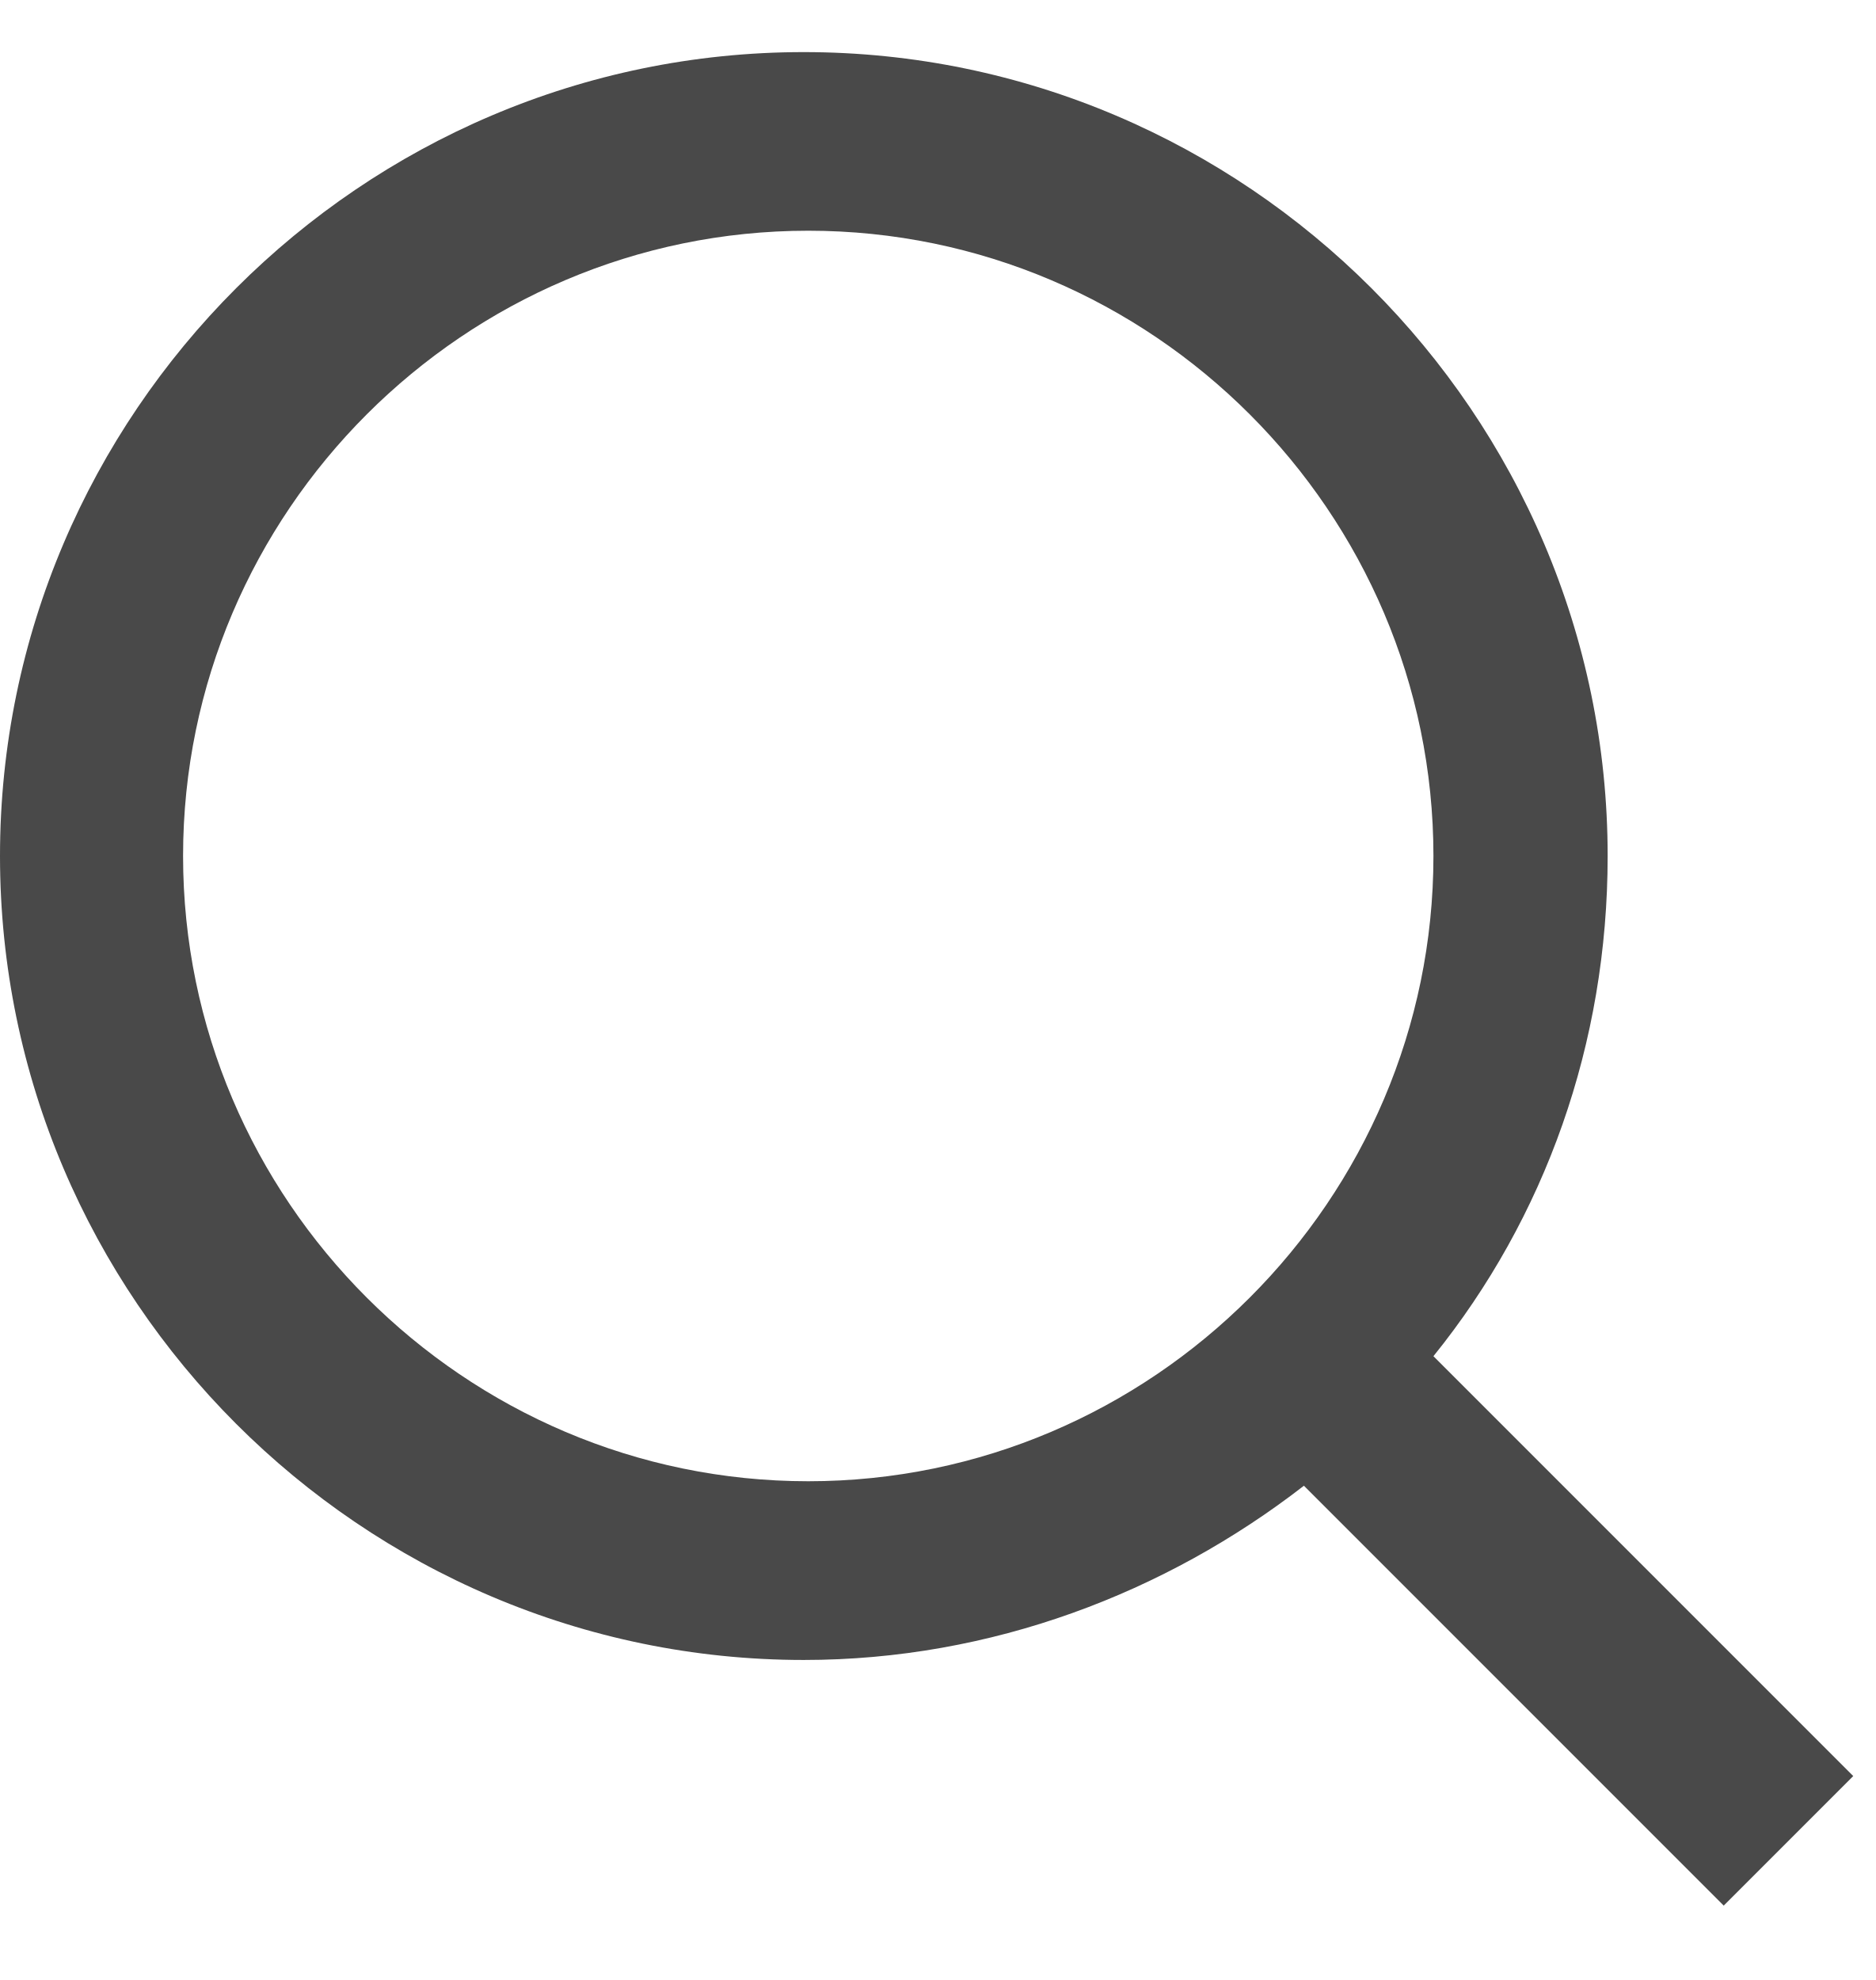
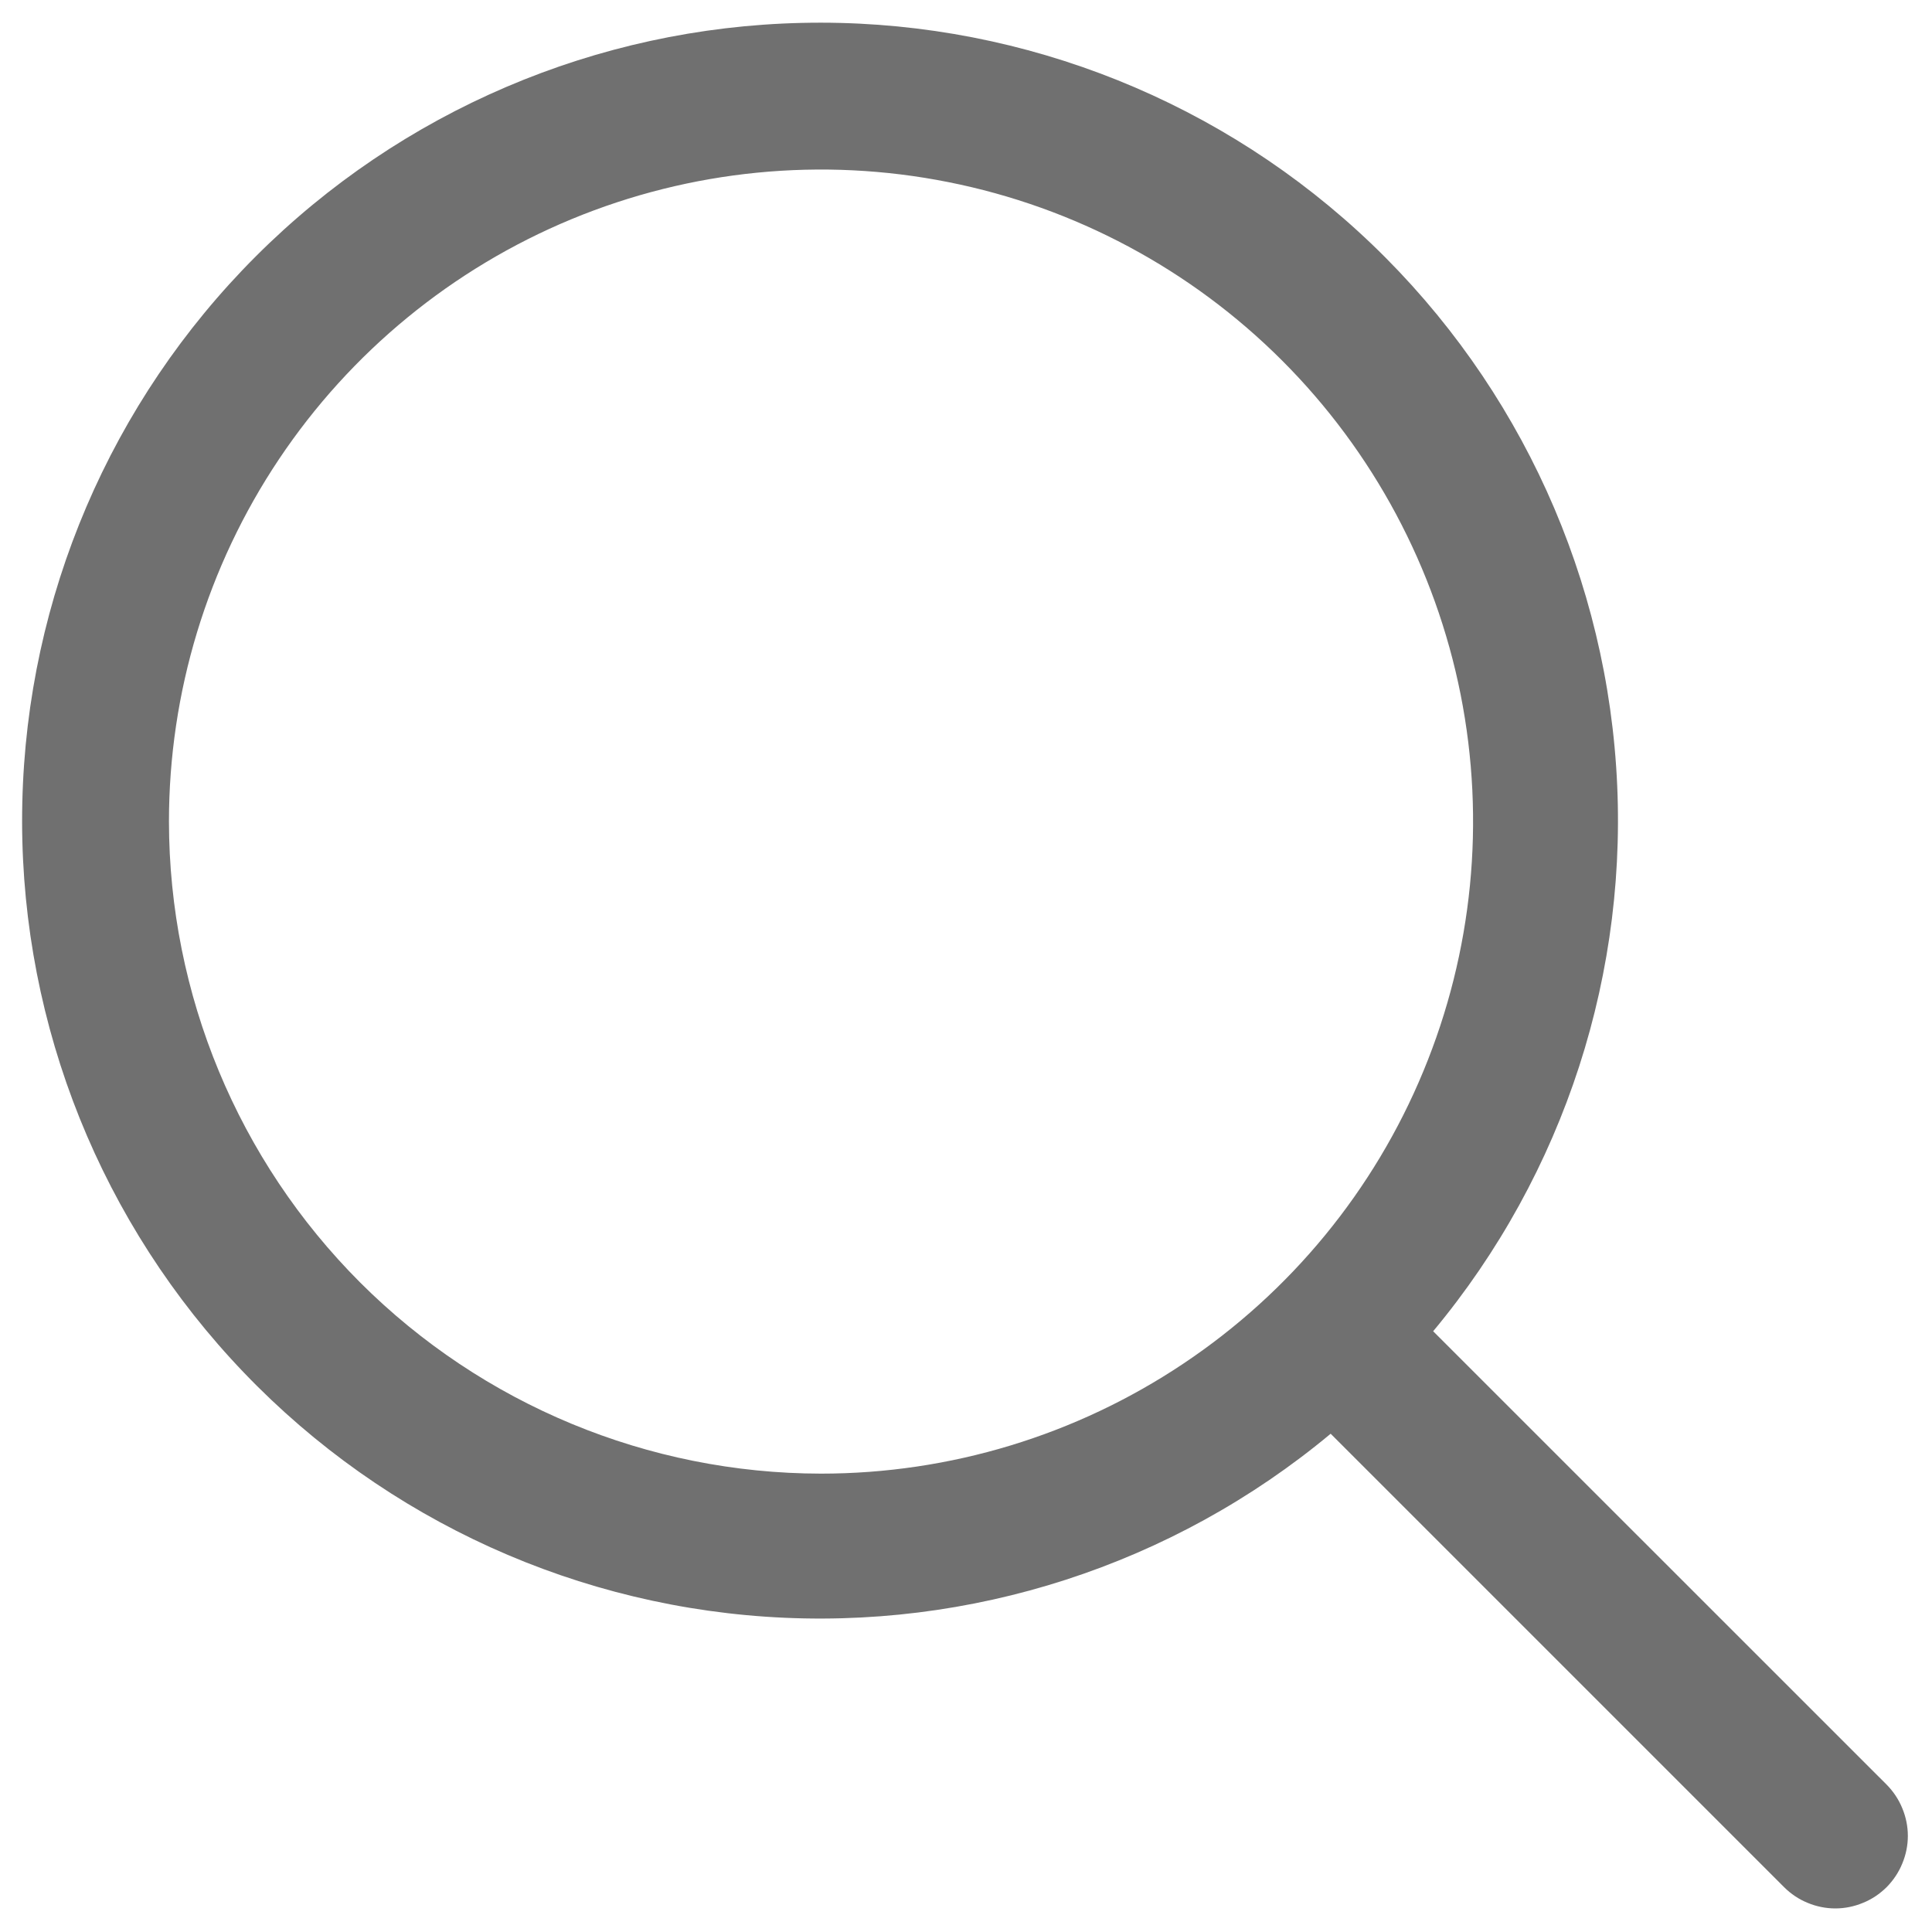
- <svg xmlns="http://www.w3.org/2000/svg" width="18" height="19" viewBox="0 0 18 19" fill="none">
-   <path d="M17.786 17.043L13.757 13.014C14.829 11.686 15.429 10.014 15.429 8.214C15.429 3.971 11.957 0.5 7.714 0.5C3.471 0.5 0 3.971 0 8.214C0 12.457 3.471 15.929 7.714 15.929C9.514 15.929 11.186 15.286 12.514 14.257L16.543 18.286L17.786 17.043ZM7.757 14.214C4.457 14.214 1.757 11.514 1.757 8.214C1.757 4.914 4.457 2.214 7.757 2.214C11.057 2.214 13.757 4.914 13.757 8.214C13.757 11.514 11.057 14.214 7.757 14.214Z" fill="#3C3C3C" fill-opacity="0.933" />
+ <svg xmlns="http://www.w3.org/2000/svg" width="20" height="20" viewBox="0 0 20 20" fill="none">
+   <path d="M19.53 18.474L14.836 13.781C16.196 12.148 16.875 10.053 16.73 7.932C16.585 5.811 15.628 3.828 14.058 2.394C12.489 0.961 10.426 0.188 8.301 0.237C6.176 0.285 4.151 1.151 2.648 2.654C1.145 4.157 0.279 6.182 0.231 8.307C0.182 10.432 0.955 12.494 2.389 14.064C3.822 15.634 5.805 16.591 7.926 16.736C10.047 16.881 12.142 16.202 13.775 14.842L18.469 19.536C18.538 19.605 18.621 19.661 18.712 19.698C18.803 19.736 18.901 19.756 18.999 19.756C19.098 19.756 19.195 19.736 19.286 19.698C19.378 19.661 19.46 19.605 19.53 19.536C19.599 19.466 19.655 19.383 19.692 19.292C19.73 19.201 19.75 19.104 19.75 19.005C19.75 18.907 19.73 18.809 19.692 18.718C19.655 18.627 19.599 18.544 19.53 18.474ZM1.749 8.505C1.749 7.17 2.145 5.865 2.887 4.755C3.629 3.645 4.683 2.78 5.916 2.269C7.15 1.758 8.507 1.624 9.816 1.885C11.126 2.145 12.328 2.788 13.272 3.732C14.216 4.676 14.859 5.879 15.12 7.188C15.38 8.498 15.246 9.855 14.735 11.088C14.225 12.322 13.359 13.376 12.249 14.117C11.139 14.859 9.834 15.255 8.499 15.255C6.71 15.253 4.994 14.541 3.728 13.276C2.463 12.01 1.751 10.295 1.749 8.505Z" fill="#707070" />
</svg>
